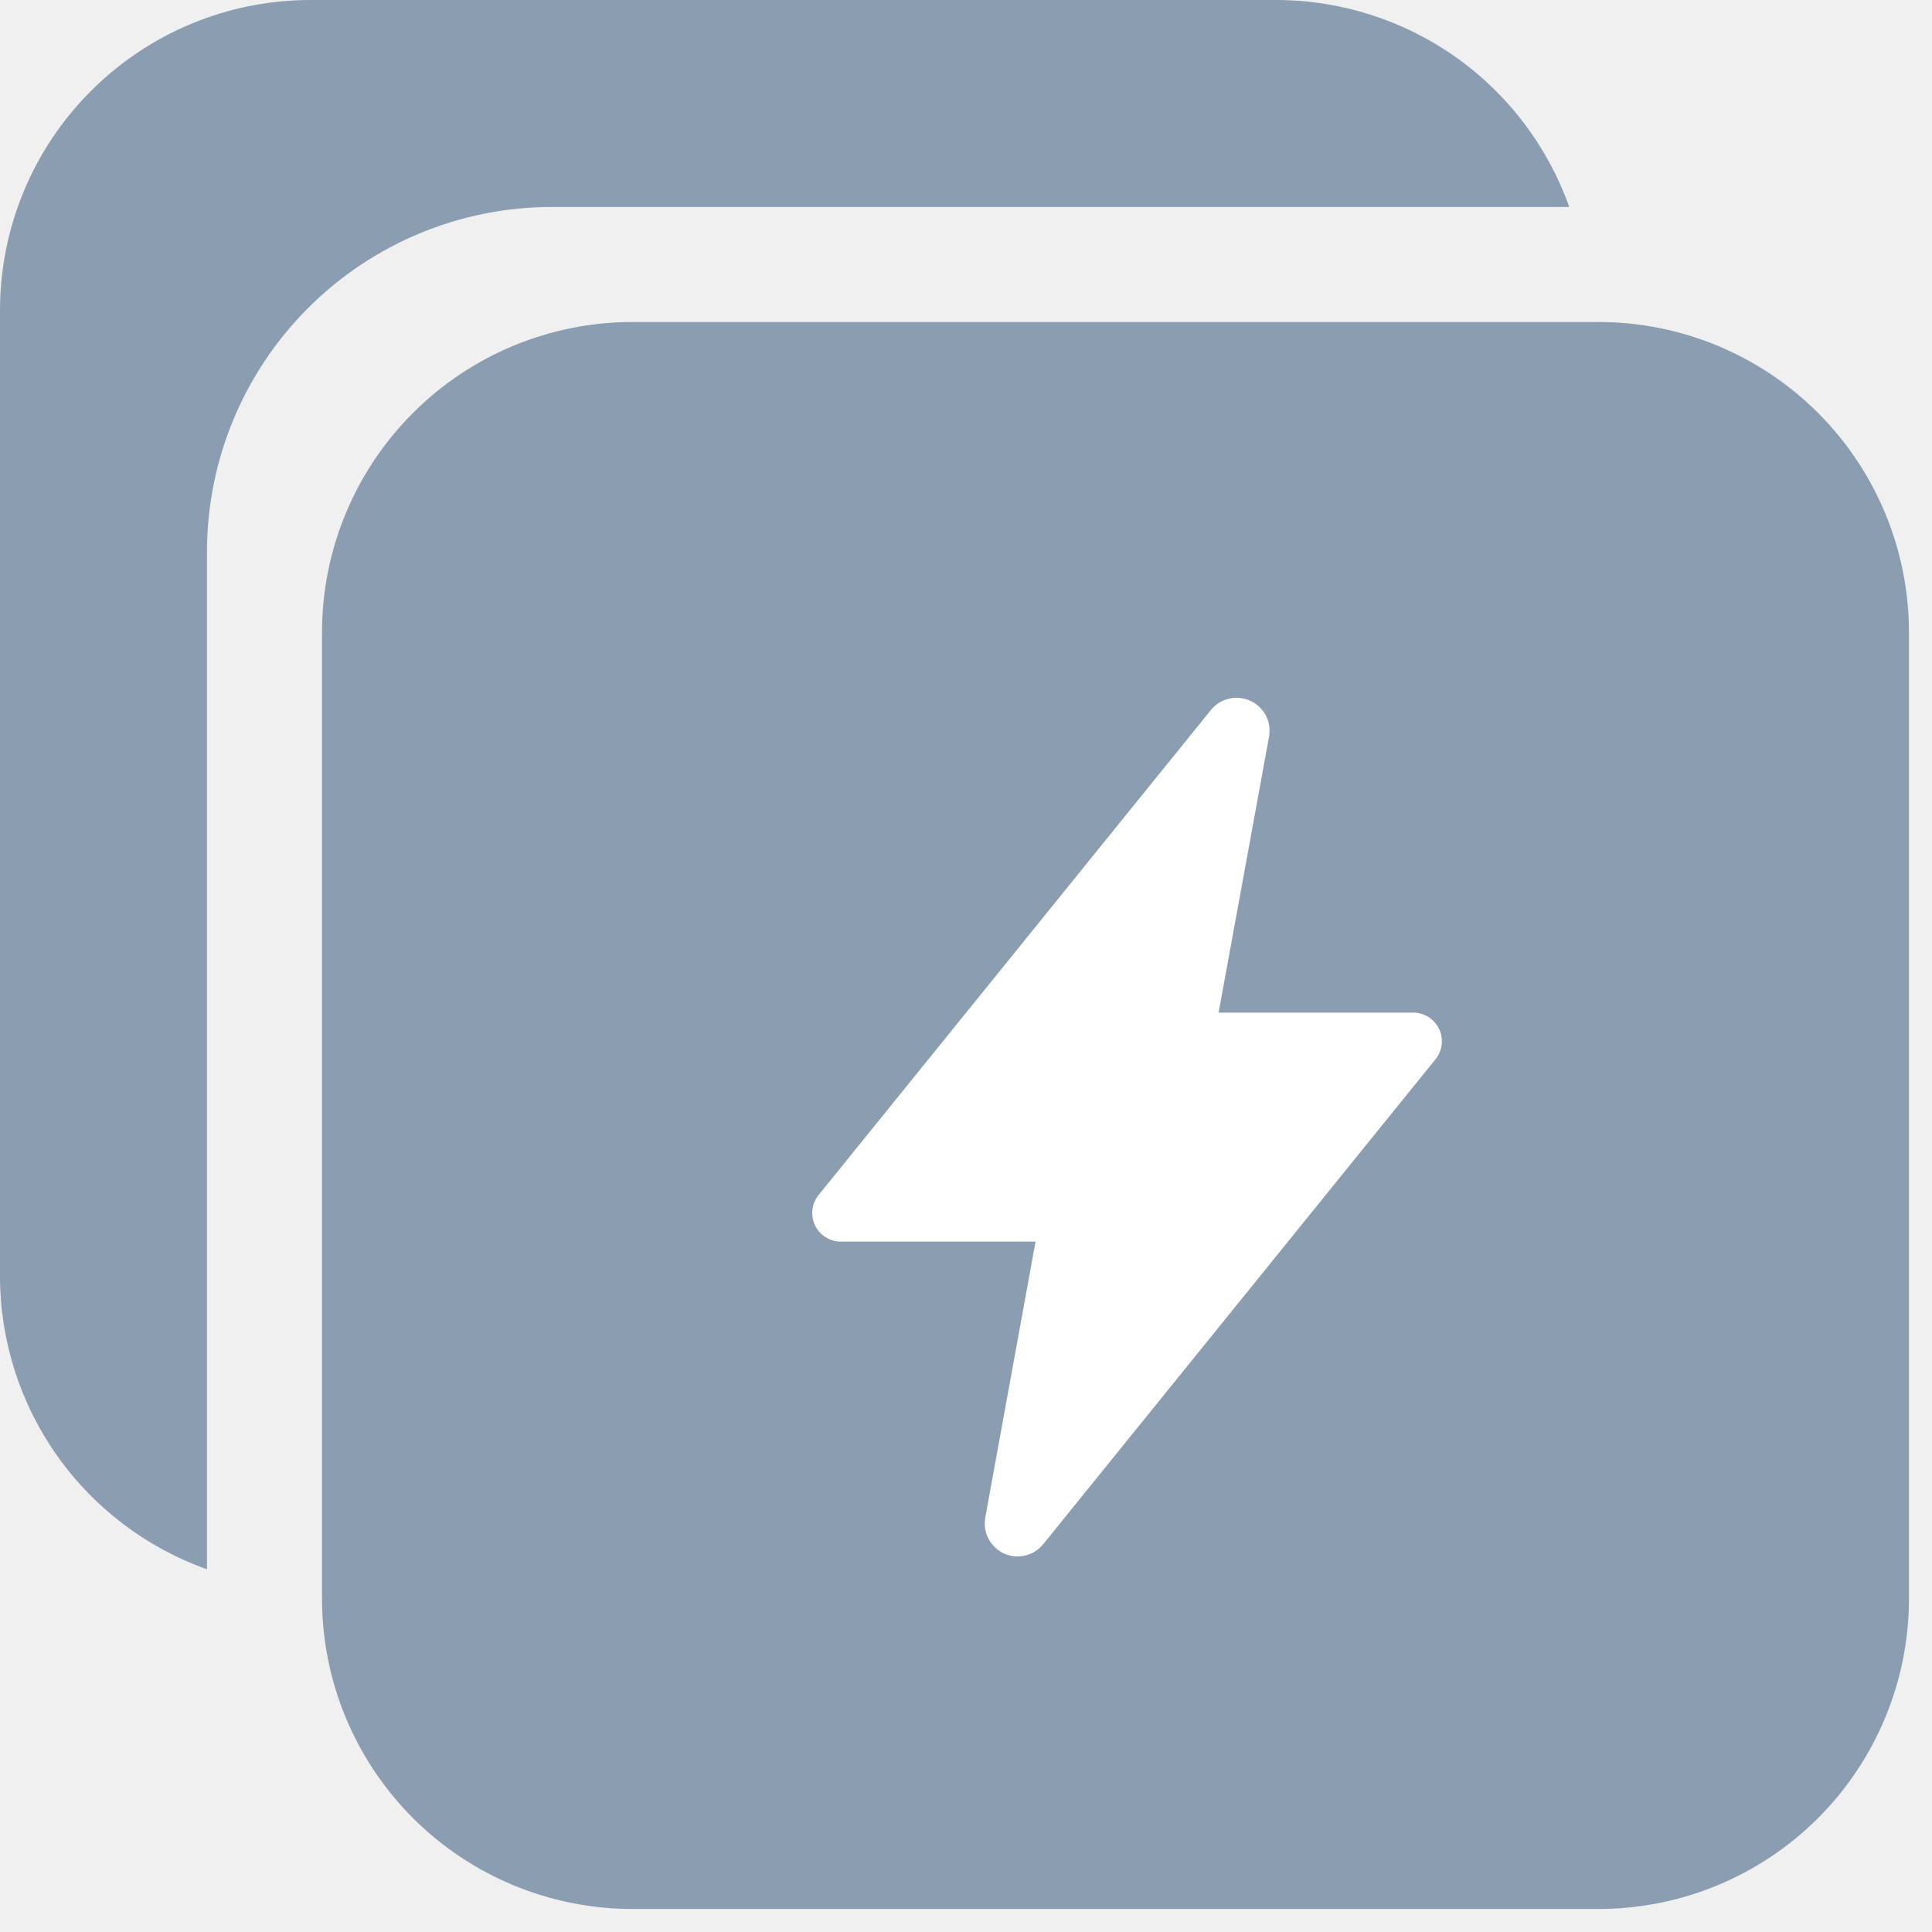
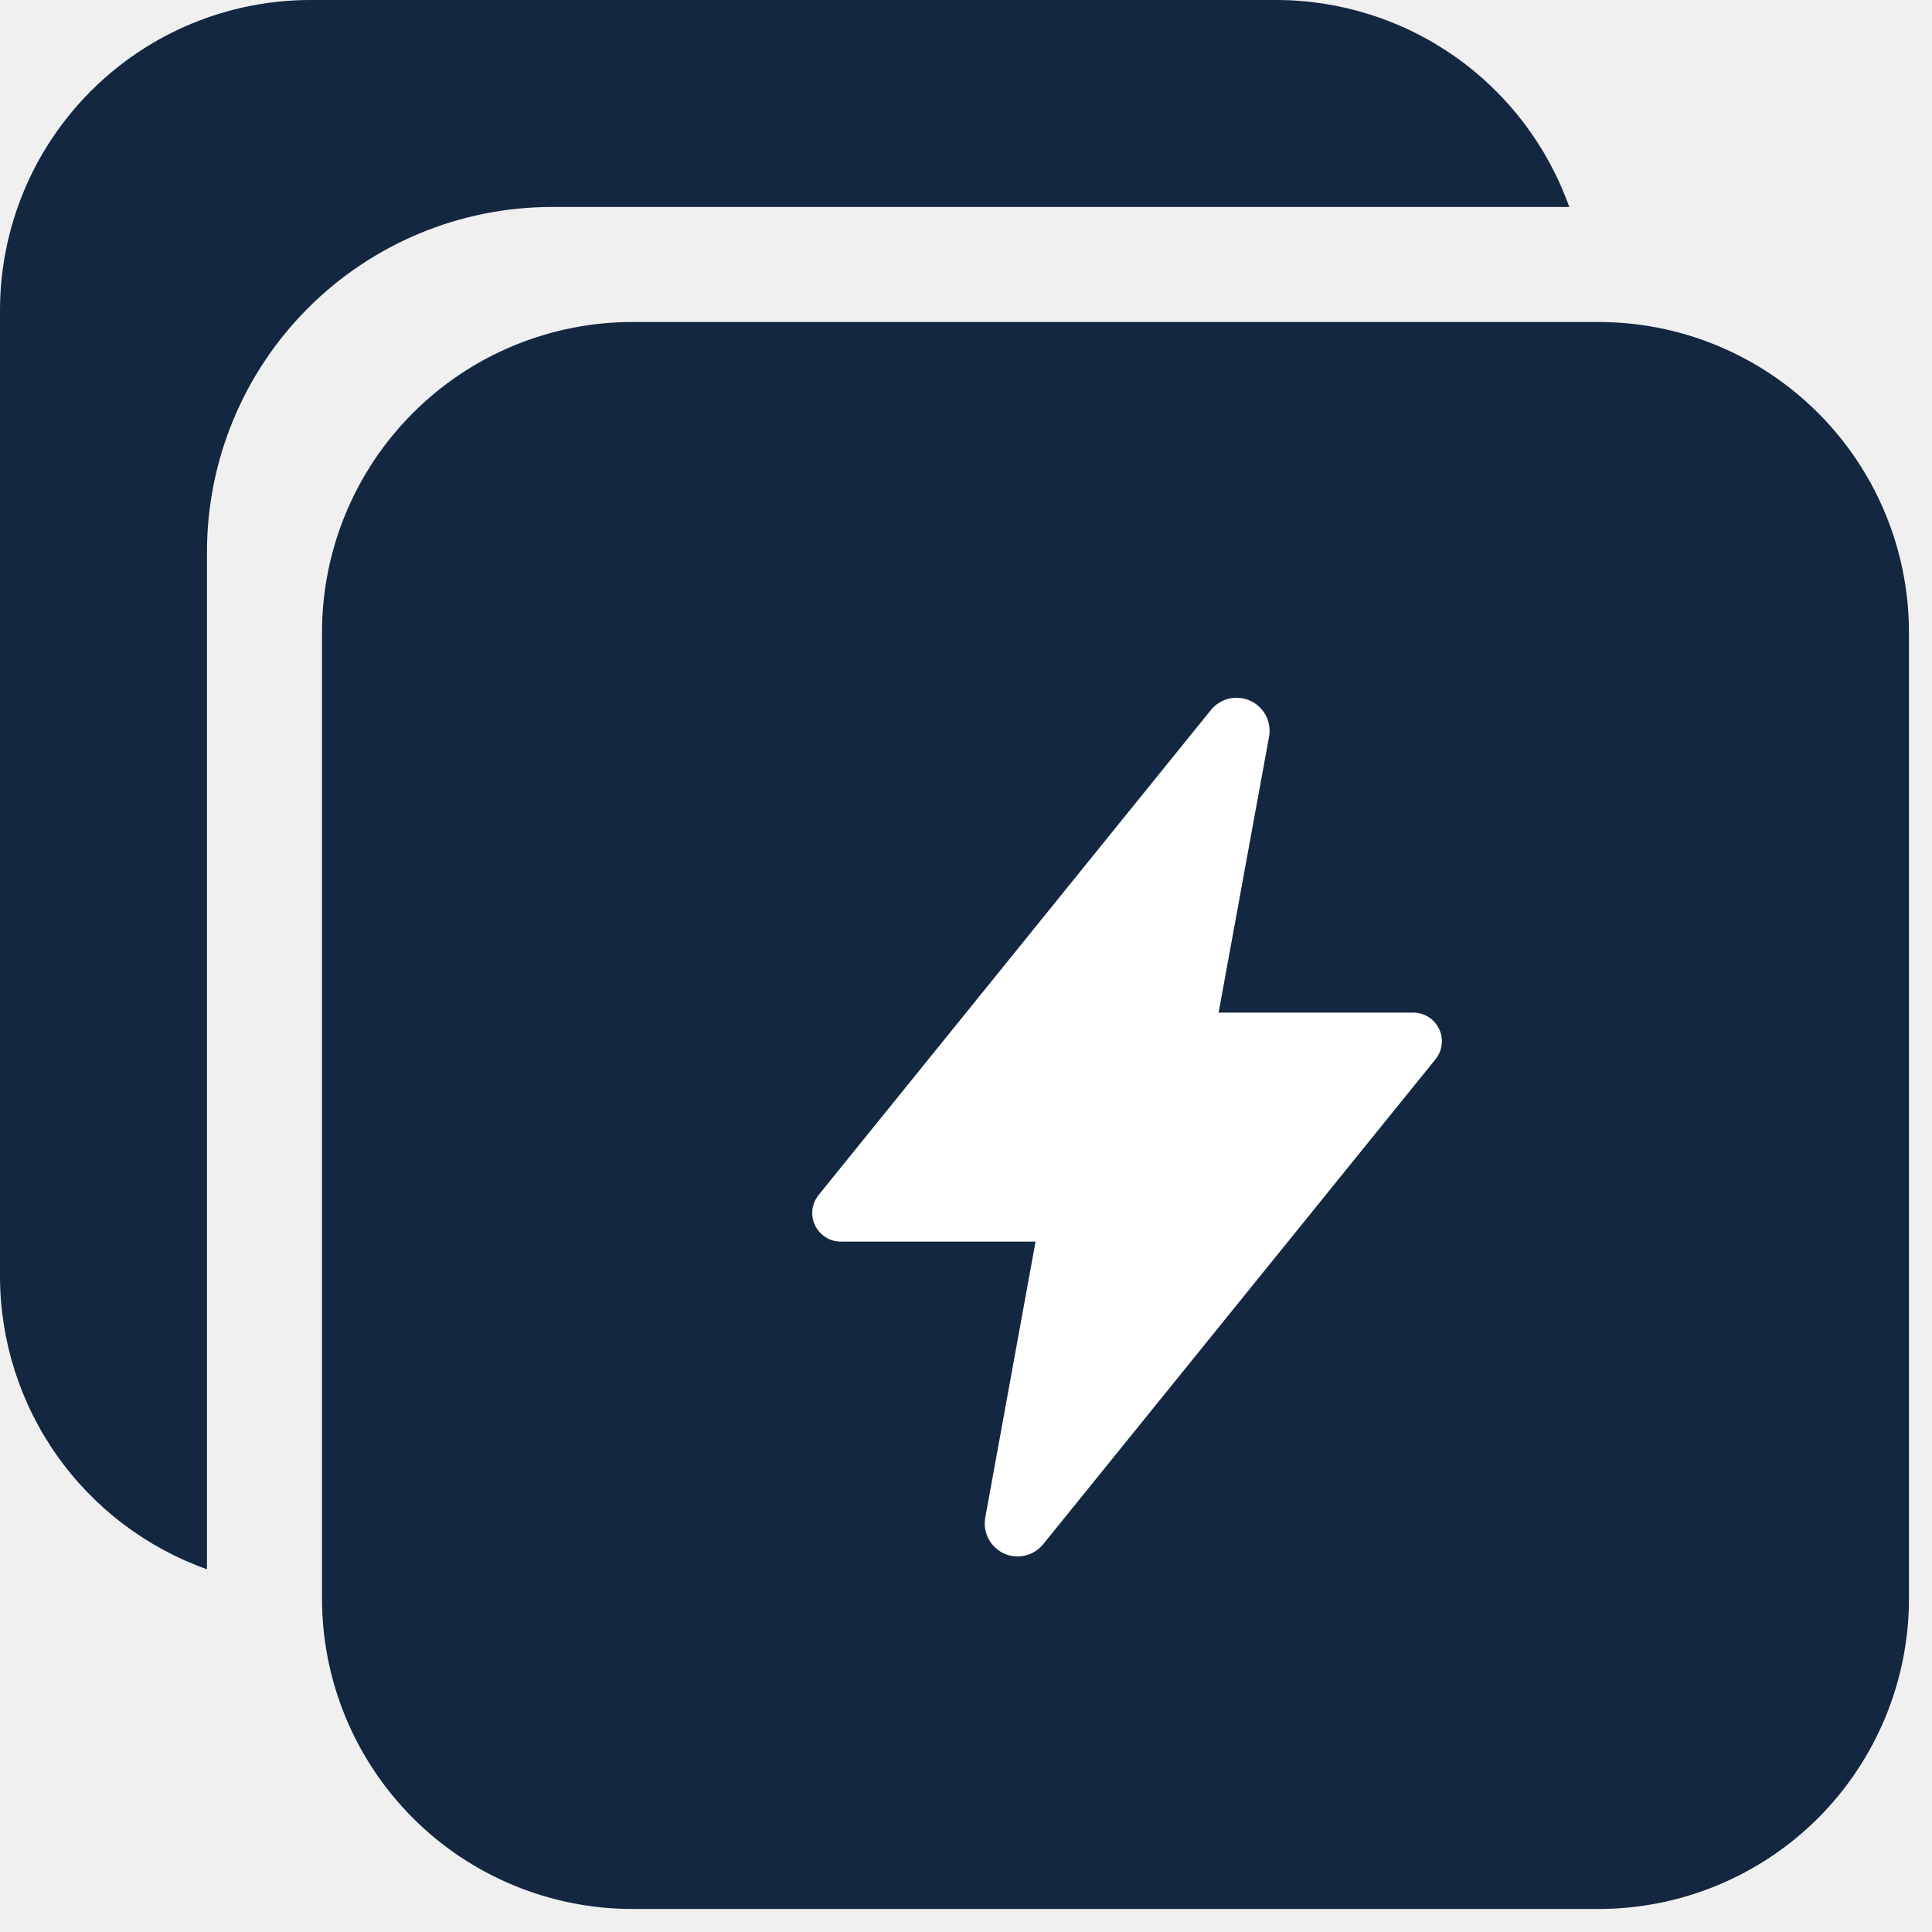
<svg xmlns="http://www.w3.org/2000/svg" width="24" height="24" viewBox="0 0 24 24" fill="none">
-   <path d="M19.857 23.714H7.857C6.834 23.714 5.853 23.308 5.13 22.585C4.406 21.861 4 20.88 4 19.857V7.857C4 6.834 4.406 5.853 5.13 5.13C5.853 4.406 6.834 4 7.857 4H19.857C20.88 4 21.861 4.406 22.585 5.13C23.308 5.853 23.714 6.834 23.714 7.857V19.857C23.714 20.88 23.308 21.861 22.585 22.585C21.861 23.308 20.88 23.714 19.857 23.714Z" fill="#8B9EB1" />
-   <path d="M6.857 2.571H19.494C19.227 1.82 18.734 1.169 18.083 0.709C17.432 0.249 16.654 0.001 15.857 0H3.857C2.834 0 1.853 0.406 1.13 1.13C0.406 1.853 0 2.834 0 3.857V15.857C0.001 16.654 0.249 17.432 0.709 18.083C1.169 18.734 1.82 19.227 2.571 19.494V6.857C2.571 5.721 3.023 4.63 3.827 3.827C4.63 3.023 5.721 2.571 6.857 2.571Z" fill="#8B9EB1" />
+   <path d="M19.857 23.714H7.857C6.834 23.714 5.853 23.308 5.13 22.585C4.406 21.861 4 20.88 4 19.857V7.857C4 6.834 4.406 5.853 5.13 5.13C5.853 4.406 6.834 4 7.857 4H19.857C20.88 4 21.861 4.406 22.585 5.13C23.308 5.853 23.714 6.834 23.714 7.857V19.857C23.714 20.88 23.308 21.861 22.585 22.585C21.861 23.308 20.88 23.714 19.857 23.714Z" fill="#132740" />
+   <path d="M6.857 2.571H19.494C19.227 1.82 18.734 1.169 18.083 0.709C17.432 0.249 16.654 0.001 15.857 0H3.857C2.834 0 1.853 0.406 1.13 1.13C0.406 1.853 0 2.834 0 3.857V15.857C0.001 16.654 0.249 17.432 0.709 18.083C1.169 18.734 1.82 19.227 2.571 19.494V6.857C2.571 5.721 3.023 4.63 3.827 3.827C4.63 3.023 5.721 2.571 6.857 2.571Z" fill="#132740" />
  <g clip-path="url(#clip0_4872_27382)">
    <path d="M12.641 19.335C12.582 19.335 12.523 19.322 12.469 19.297C12.415 19.271 12.367 19.235 12.329 19.189C12.29 19.144 12.262 19.09 12.247 19.033C12.231 18.975 12.229 18.915 12.239 18.856V18.854L12.864 15.424H10.445C10.378 15.424 10.312 15.405 10.256 15.369C10.199 15.333 10.153 15.282 10.124 15.221C10.096 15.161 10.084 15.093 10.092 15.027C10.1 14.96 10.127 14.897 10.169 14.845L15.039 8.824C15.095 8.754 15.171 8.704 15.258 8.681C15.345 8.659 15.437 8.665 15.519 8.7C15.602 8.734 15.671 8.795 15.716 8.872C15.761 8.95 15.779 9.04 15.768 9.129C15.768 9.136 15.766 9.142 15.765 9.149L15.138 12.579H17.556C17.623 12.579 17.689 12.599 17.746 12.634C17.802 12.67 17.848 12.721 17.877 12.782C17.906 12.842 17.917 12.91 17.909 12.977C17.901 13.043 17.875 13.106 17.832 13.159L12.962 19.179C12.923 19.227 12.875 19.267 12.819 19.294C12.764 19.32 12.703 19.334 12.641 19.335Z" fill="white" />
  </g>
  <defs>
    <clipPath id="clip0_4872_27382">
      <rect width="10.667" height="10.667" fill="white" transform="translate(8.66797 8.66797)" />
    </clipPath>
  </defs>
</svg>
